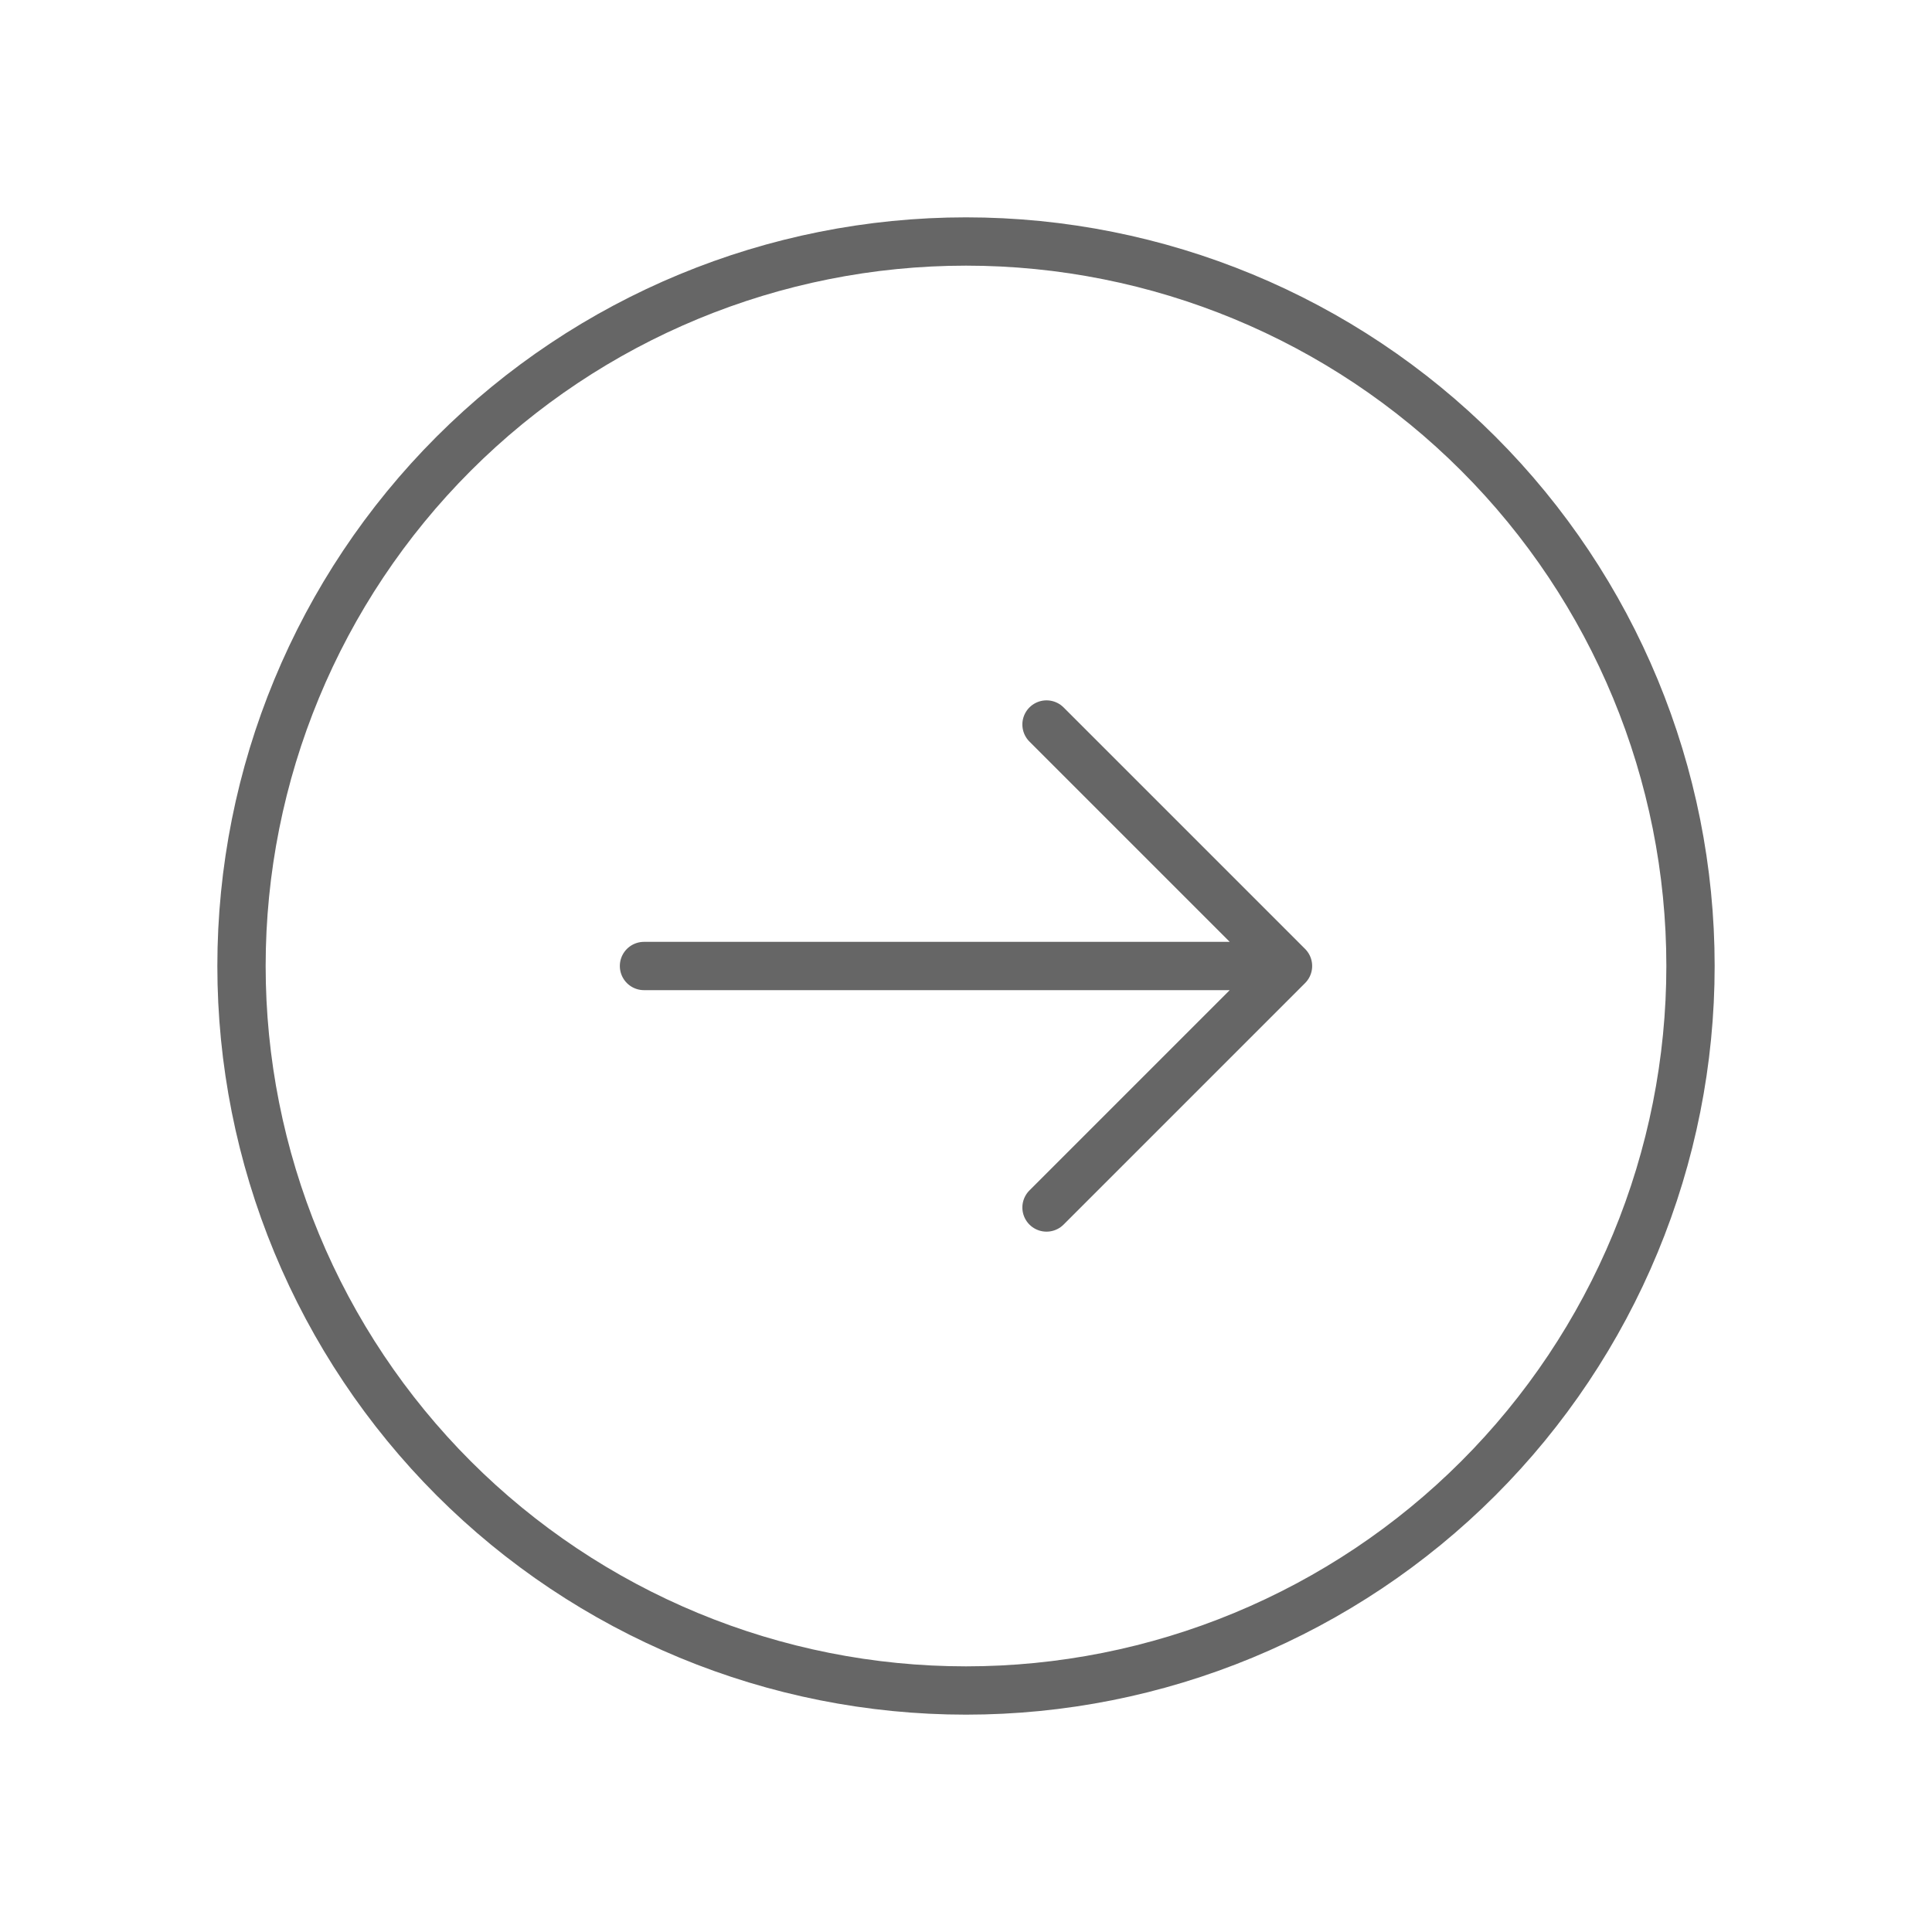
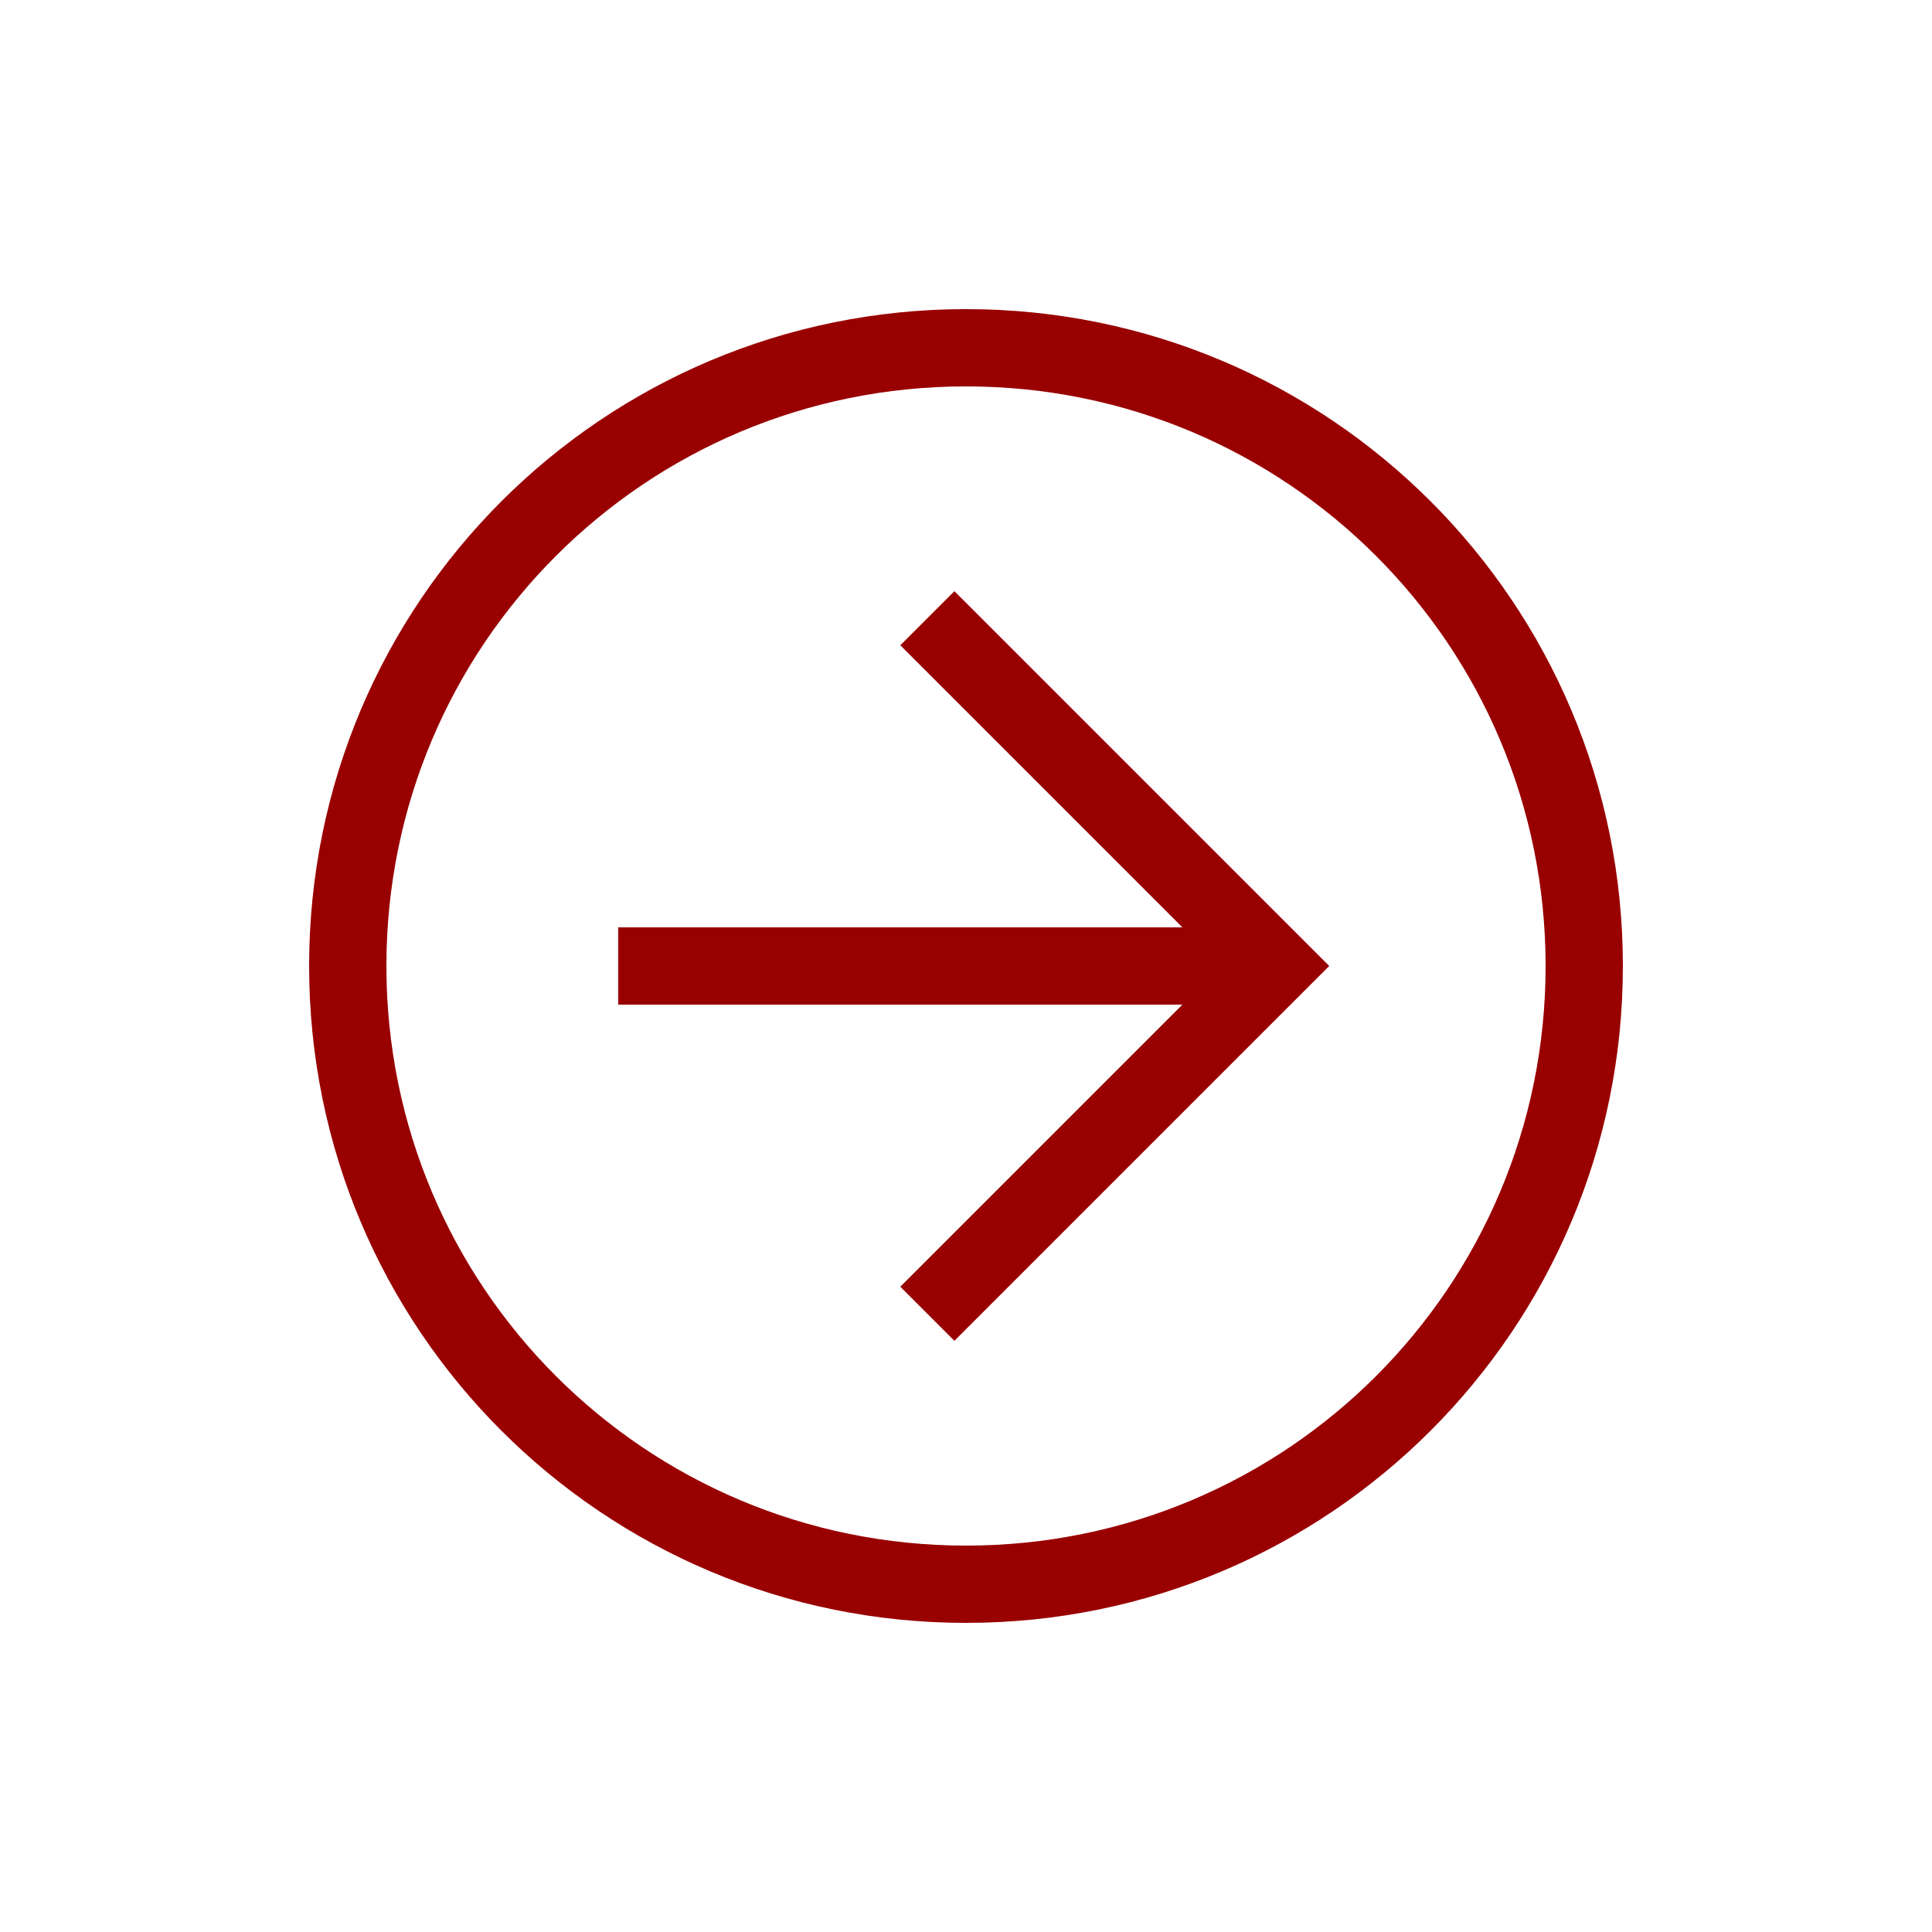
- <svg xmlns="http://www.w3.org/2000/svg" width="40" height="40" viewBox="0 0 40 40" fill="none">
-   <path d="M21.667 15L26.667 20L21.667 15ZM26.667 20L21.667 25L26.667 20ZM26.667 20H13.333H26.667ZM35 20C35 21.97 34.612 23.92 33.858 25.74C33.104 27.56 32 29.214 30.607 30.607C29.214 32 27.56 33.104 25.74 33.858C23.92 34.612 21.97 35 20 35C18.03 35 16.08 34.612 14.26 33.858C12.44 33.104 10.786 32 9.393 30.607C8.001 29.214 6.896 27.56 6.142 25.74C5.388 23.92 5 21.97 5 20C5 16.022 6.58 12.206 9.393 9.393C12.206 6.58 16.022 5 20 5C23.978 5 27.794 6.58 30.607 9.393C33.42 12.206 35 16.022 35 20Z" stroke="#666666" stroke-linecap="round" stroke-linejoin="round" />
+ <svg xmlns="http://www.w3.org/2000/svg" width="47" height="47" viewBox="0 0 47 47" fill="none">
+   <path d="M7.52 23.5C7.52 14.664 14.664 7.52 23.5 7.52C32.336 7.52 39.48 14.664 39.48 23.5C39.48 32.336 32.336 39.48 23.5 39.48C14.664 39.48 7.52 32.336 7.52 23.5ZM37.6 23.5C37.6 15.698 31.302 9.4 23.5 9.4C15.698 9.4 9.4 15.698 9.4 23.5C9.4 31.302 15.698 37.6 23.5 37.6C31.302 37.6 37.6 31.302 37.6 23.5Z" fill="#990000" />
+   <path d="M21.902 31.302L29.704 23.5L21.902 15.698L23.218 14.382L32.336 23.5L23.218 32.618L21.902 31.302Z" fill="#990000" />
+   <path d="M31.02 22.56V24.44H15.04V22.56H31.02Z" fill="#990000" />
</svg>
